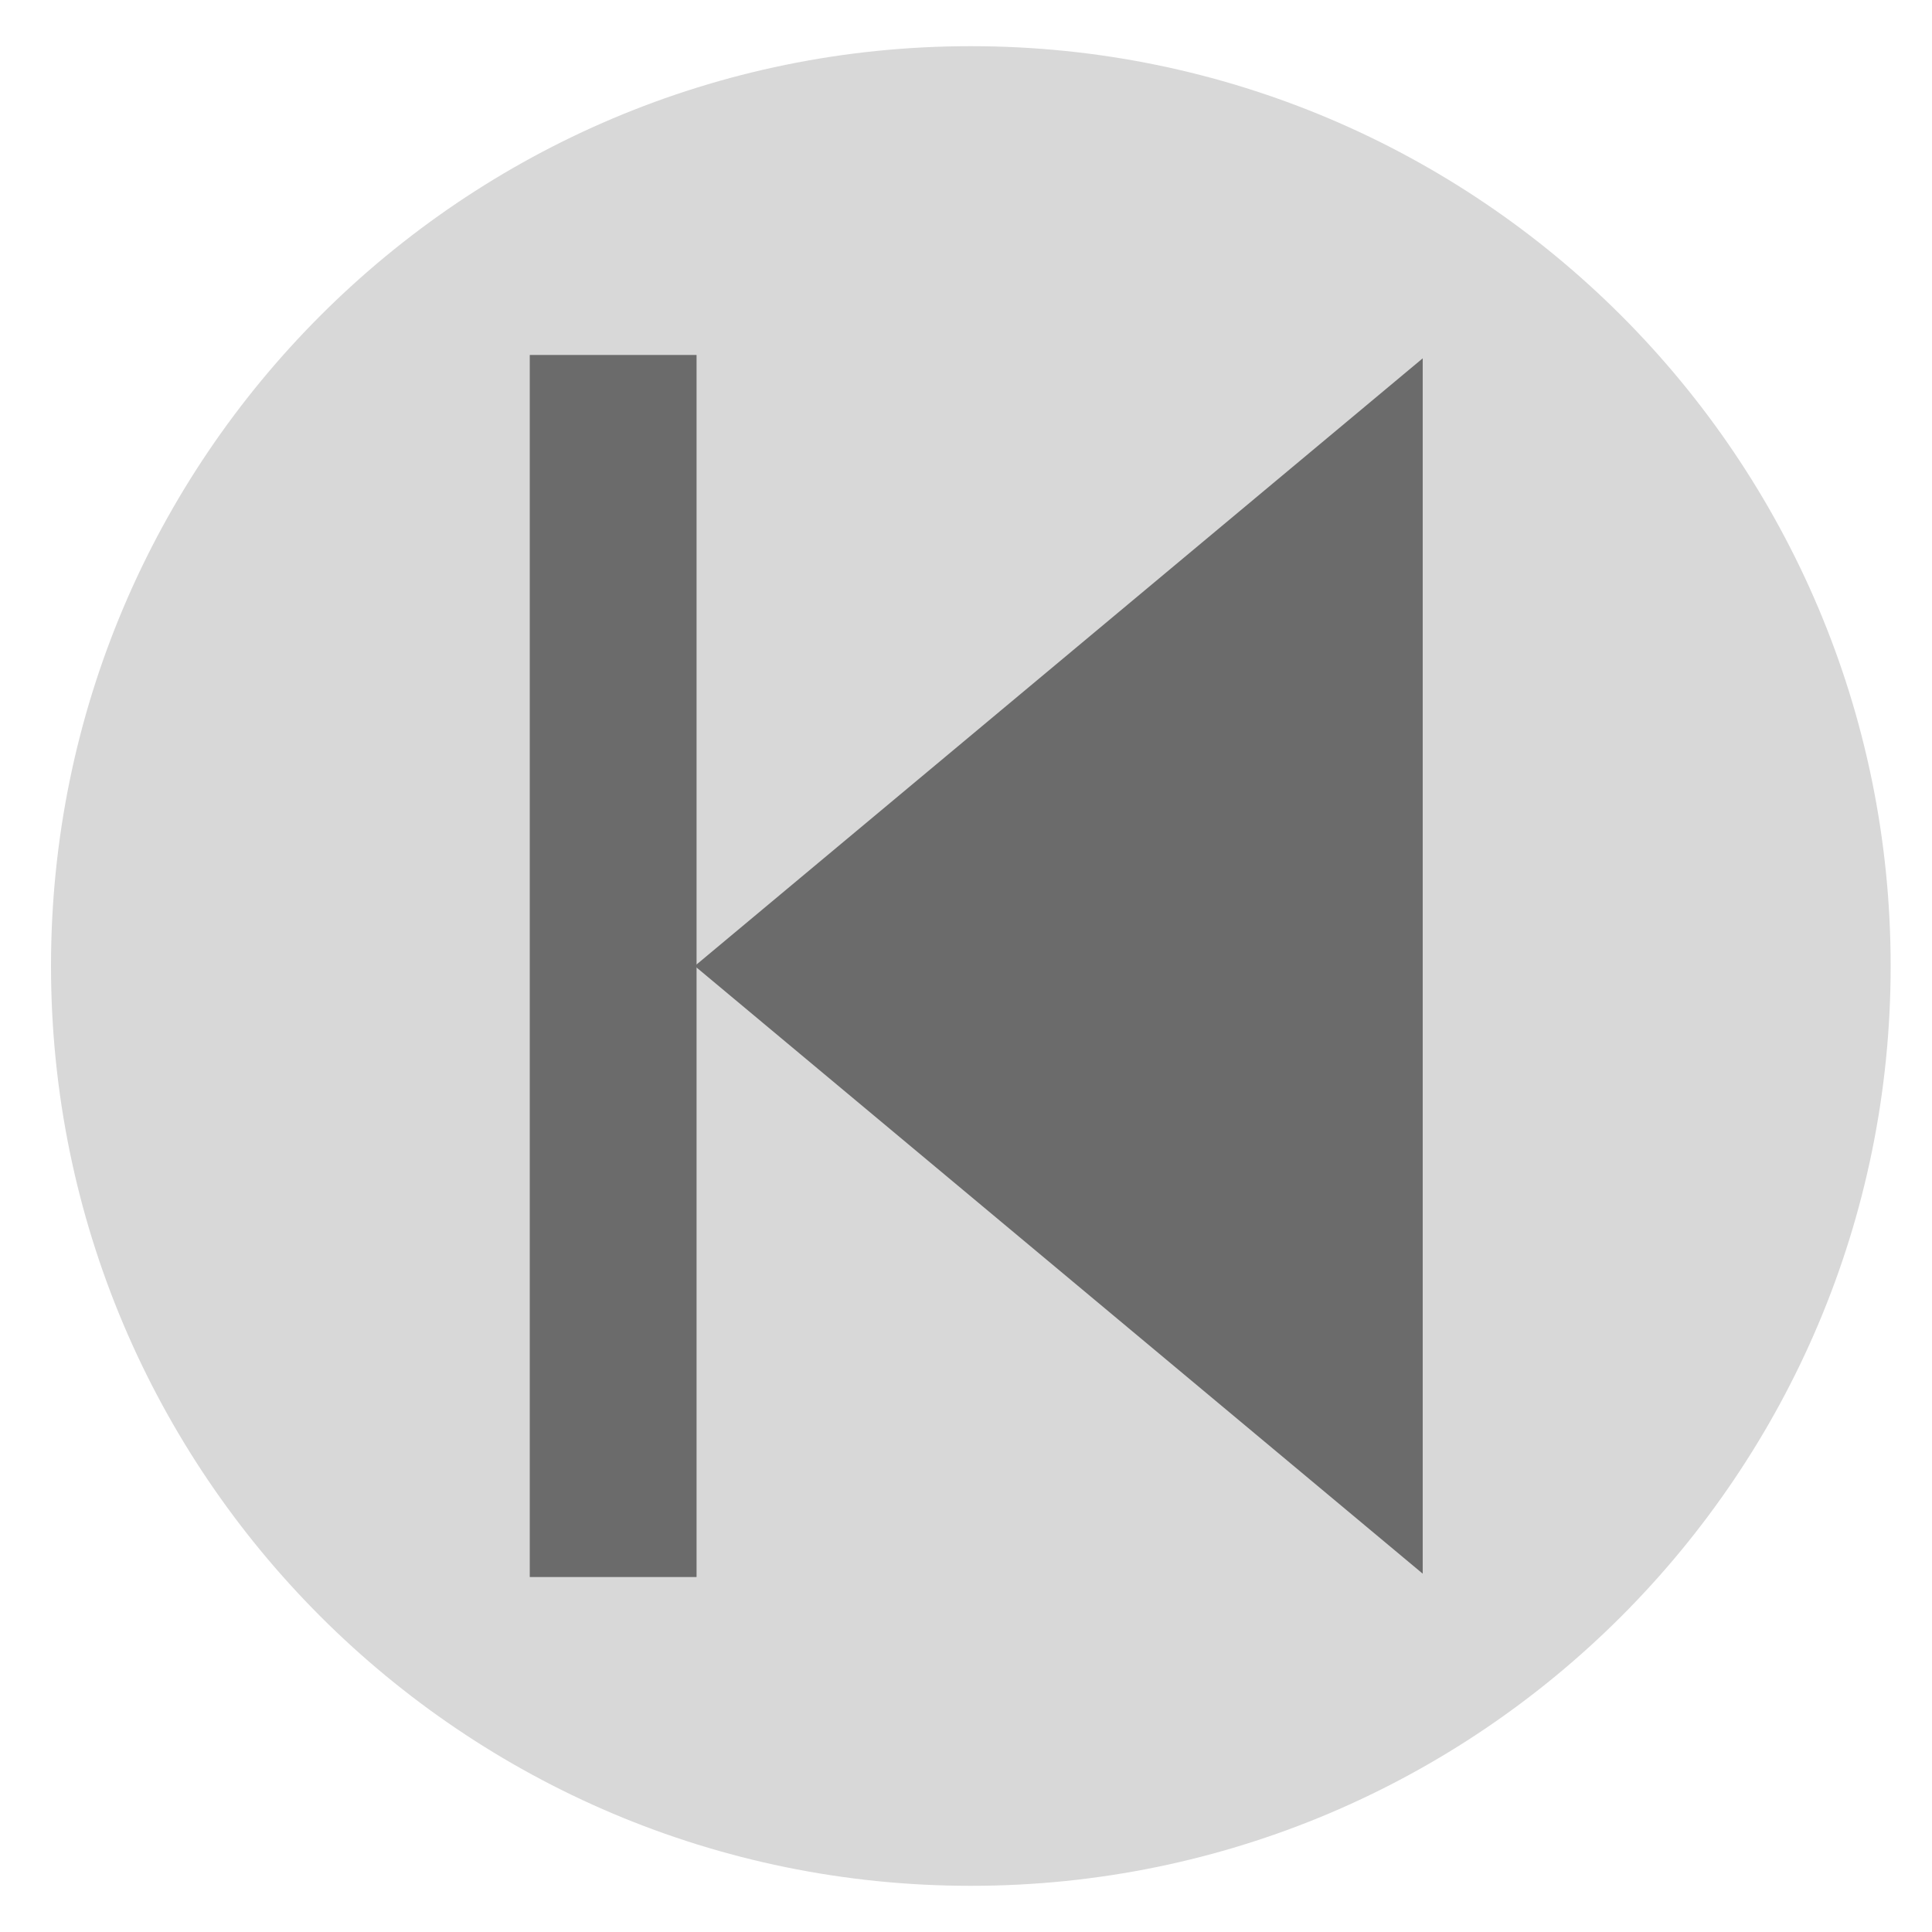
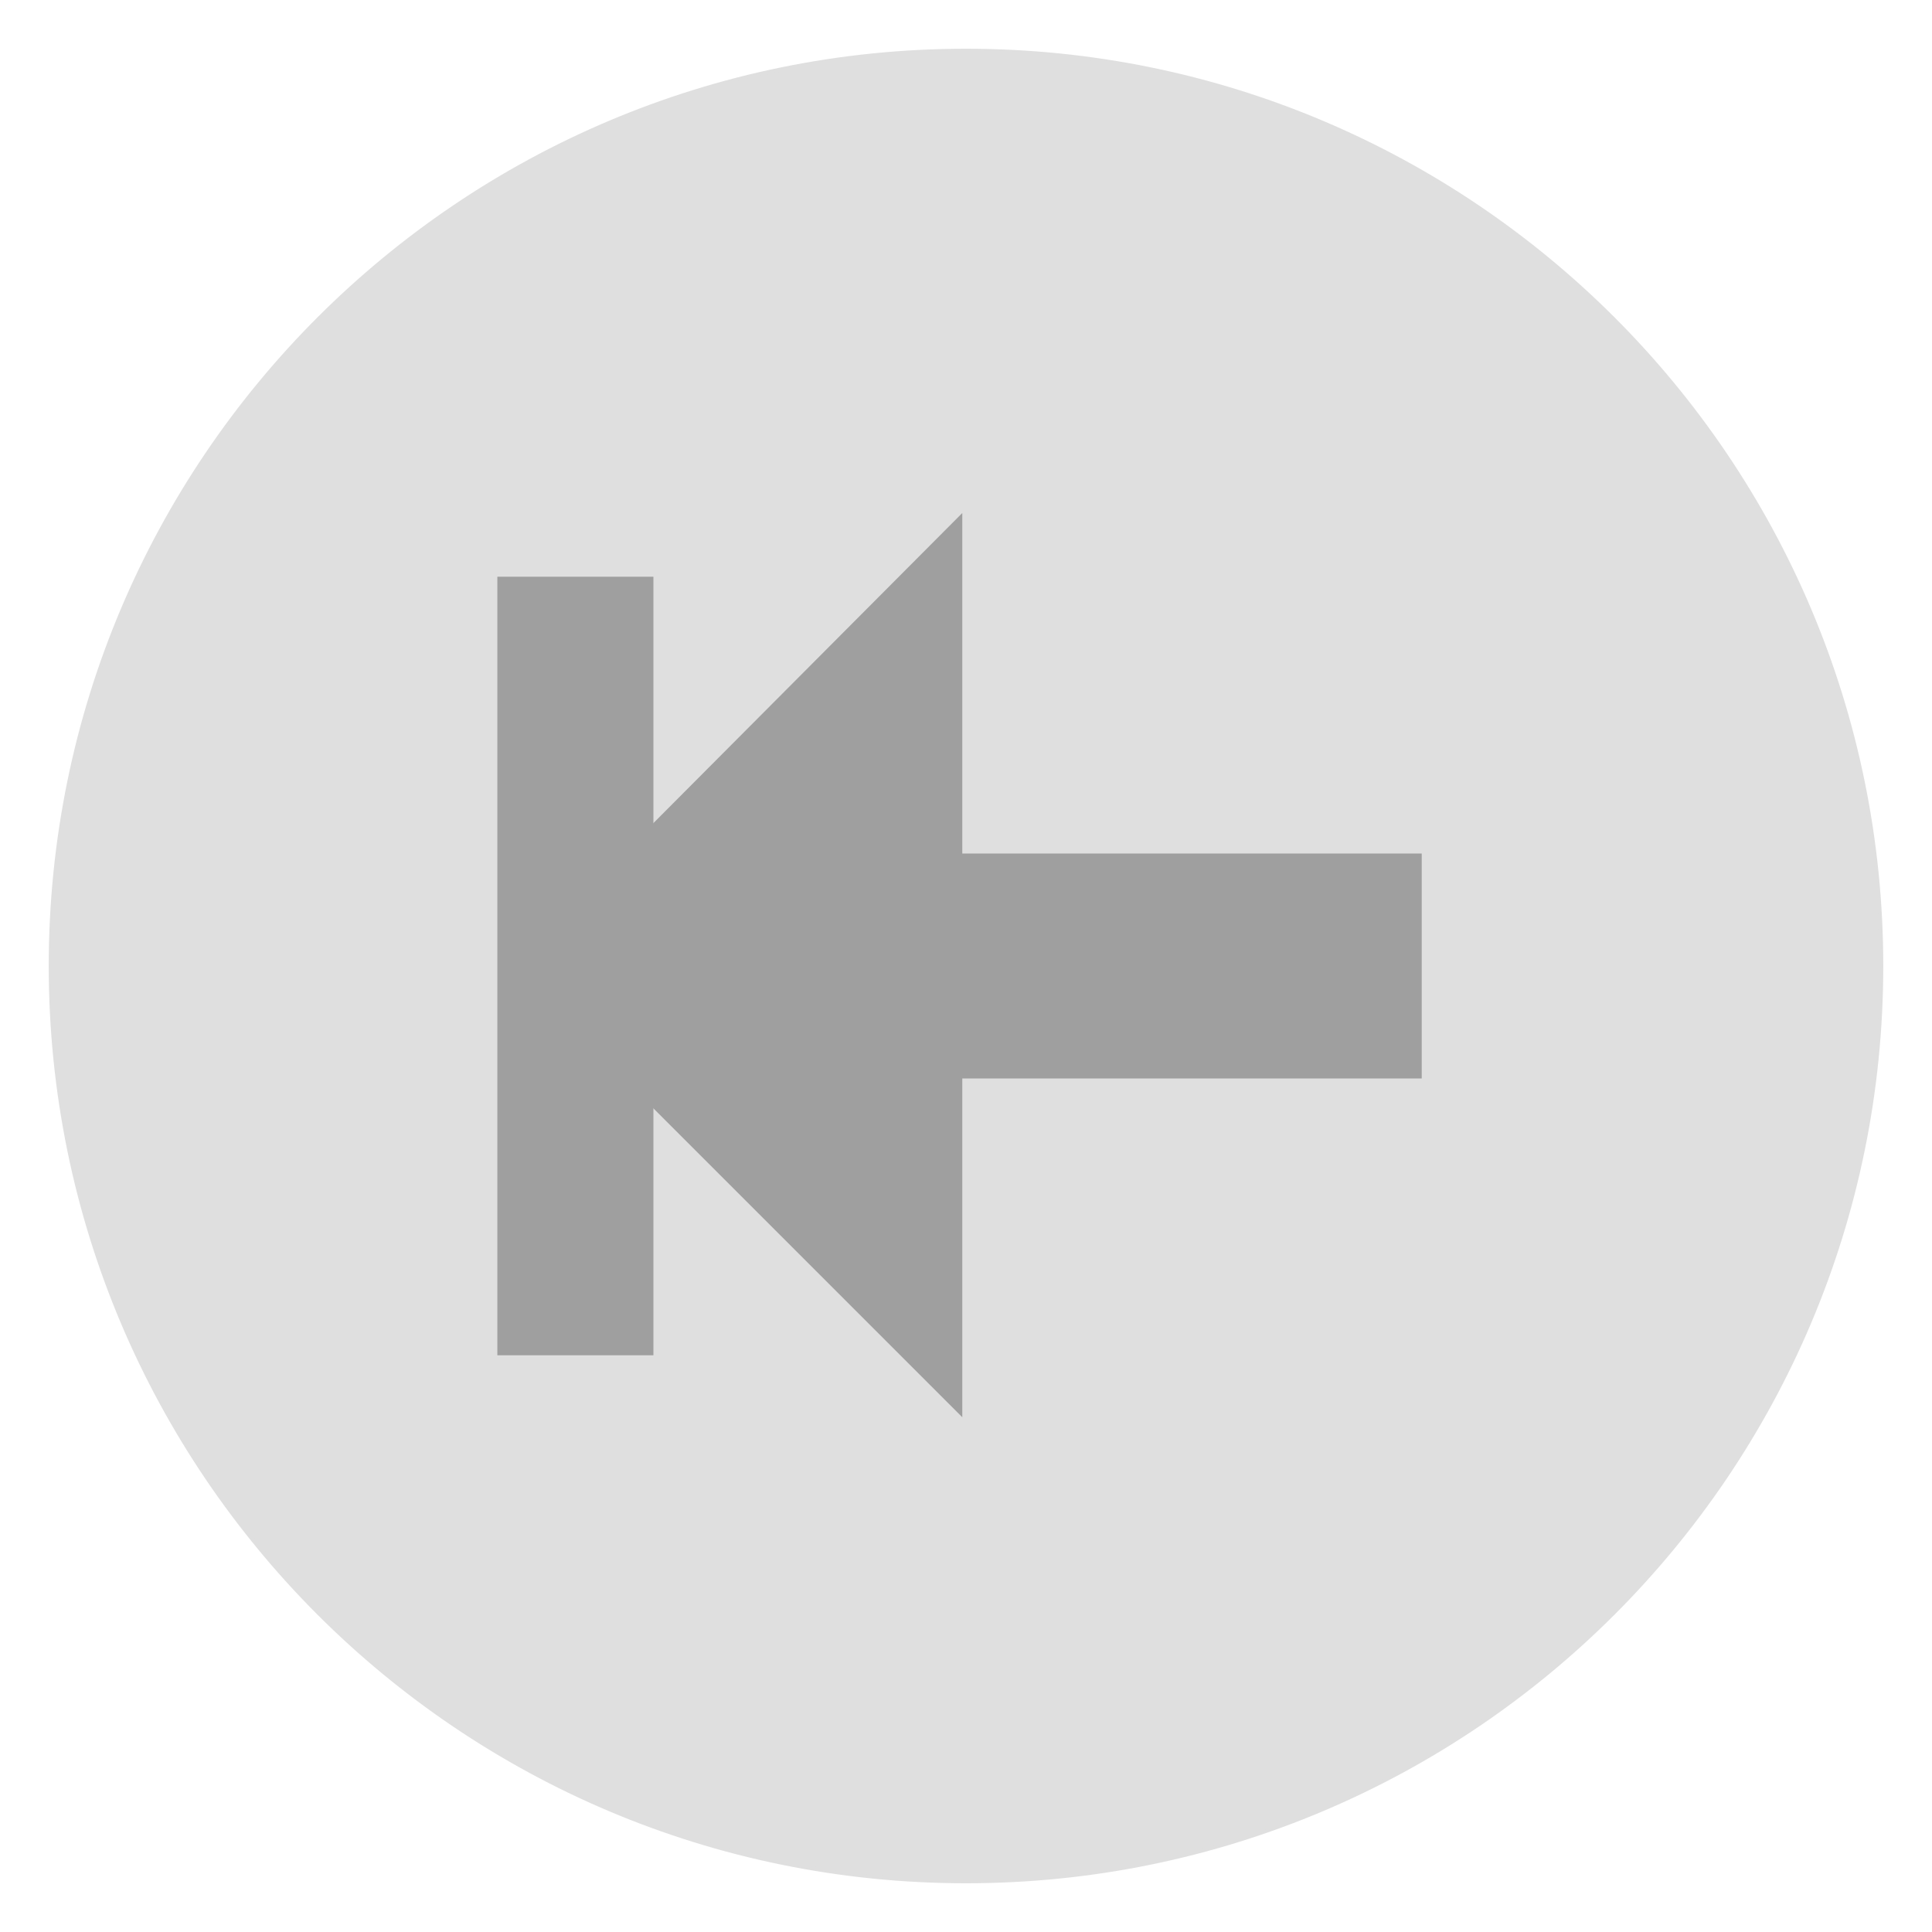
- <svg xmlns="http://www.w3.org/2000/svg" width="30" height="30">
+ <svg xmlns="http://www.w3.org/2000/svg" width="500" height="500">
  <g>
-     <rect fill="none" id="canvas_background" height="3.128" width="3.128" y="-1" x="-1" />
+     <rect x="-1" y="-1" width="567.1" height="567.1" id="canvas_background" fill="none" />
+     <g id="canvasGrid" display="none">
+       <rect id="svg_1" width="100%" height="100%" x="0" y="0" stroke-width="0" fill="url(#gridpattern)" />
+     </g>
  </g>
  <g>
-     <polyline stroke-linecap="round" id="svg_4" points="2.142,7.797 2.142,7.797 " stroke-opacity="null" stroke-width="null" stroke="null" fill="none" />
-     <polyline stroke-linecap="round" id="svg_5" points="10.358,16.61 10.358,16.61 10.396,16.61 " stroke-opacity="null" stroke-width="null" stroke="null" fill="none" />
-     <polyline stroke-linecap="round" id="svg_6" points="1.804,14.078 1.804,14.078 " stroke-opacity="null" stroke-width="null" stroke="null" fill="none" />
-     <polyline stroke-linecap="round" id="svg_7" points="4.625,12.123 4.625,12.123 " stroke-opacity="null" stroke-width="null" stroke="null" fill="none" />
-     <polyline stroke-linecap="round" id="svg_8" points="4.286,13.853 4.286,13.853 4.286,13.853 " stroke-opacity="null" stroke-width="null" stroke="null" fill="none" />
-     <ellipse ry="0.097" rx="1.185" id="svg_11" cy="16.166" cx="19.667" stroke-opacity="null" stroke-width="null" stroke="null" fill="#6b6b6b" />
-     <ellipse ry="0.097" rx="1.185" id="svg_12" cy="9.229" cx="10.048" stroke-opacity="null" stroke-width="null" stroke="null" fill="#6b6b6b" />
-     <ellipse ry="0.019" rx="0.019" id="svg_13" cy="22.967" cx="14.692" stroke-opacity="null" stroke-width="null" stroke="null" fill="#6b6b6b" />
-     <ellipse ry="14.283" rx="14.283" id="svg_10" cy="15" cx="15.075" stroke-opacity="null" stroke-width="null" stroke="null" fill="#d8d8d8" />
-     <g transform="rotate(180 15.15879,15) " id="svg_1">
-       <polygon transform="rotate(180 20.79673,15) " id="svg_3" points="22.092,5.512 22.092,14.787 22.092,15.442 22.092,24.488 19.502,24.488 19.502,5.512 " fill="#6b6b6b" stroke="null" stroke-width="0" />
-       <polygon transform="rotate(180 13.87785,15) " id="svg_2" points="19.53,24.436 8.226,15 19.53,5.564 " fill="#6b6b6b" stroke="null" stroke-width="0" />
+     <g transform="rotate(180 250,250) " id="svg_2">
+       <rect fill="#9f9f9f" stroke="#42dca3" stroke-width="1.5" x="105" y="101.13" width="308.889" height="281.111" id="svg_10" />
+       <path d="m250,13.112c-130.821,0 -236.888,106.067 -236.888,236.888s106.067,236.888 236.888,236.888s236.888,-106.067 236.888,-236.888s-106.067,-236.888 -236.888,-236.888zm0.459,355.332l0,-88.833l-118.903,0l0,-59.222l118.903,0l0,-88.374l117.985,117.985l-117.985,118.444z" fill="#dfdfdf" id="svg_8" stroke="#dfdfdf" />
+       <rect fill="#9f9f9f" stroke="#9f9f9f" stroke-width="1.5" x="331.648" y="150" width="38.889" height="200" id="svg_11" />
    </g>
  </g>
</svg>
